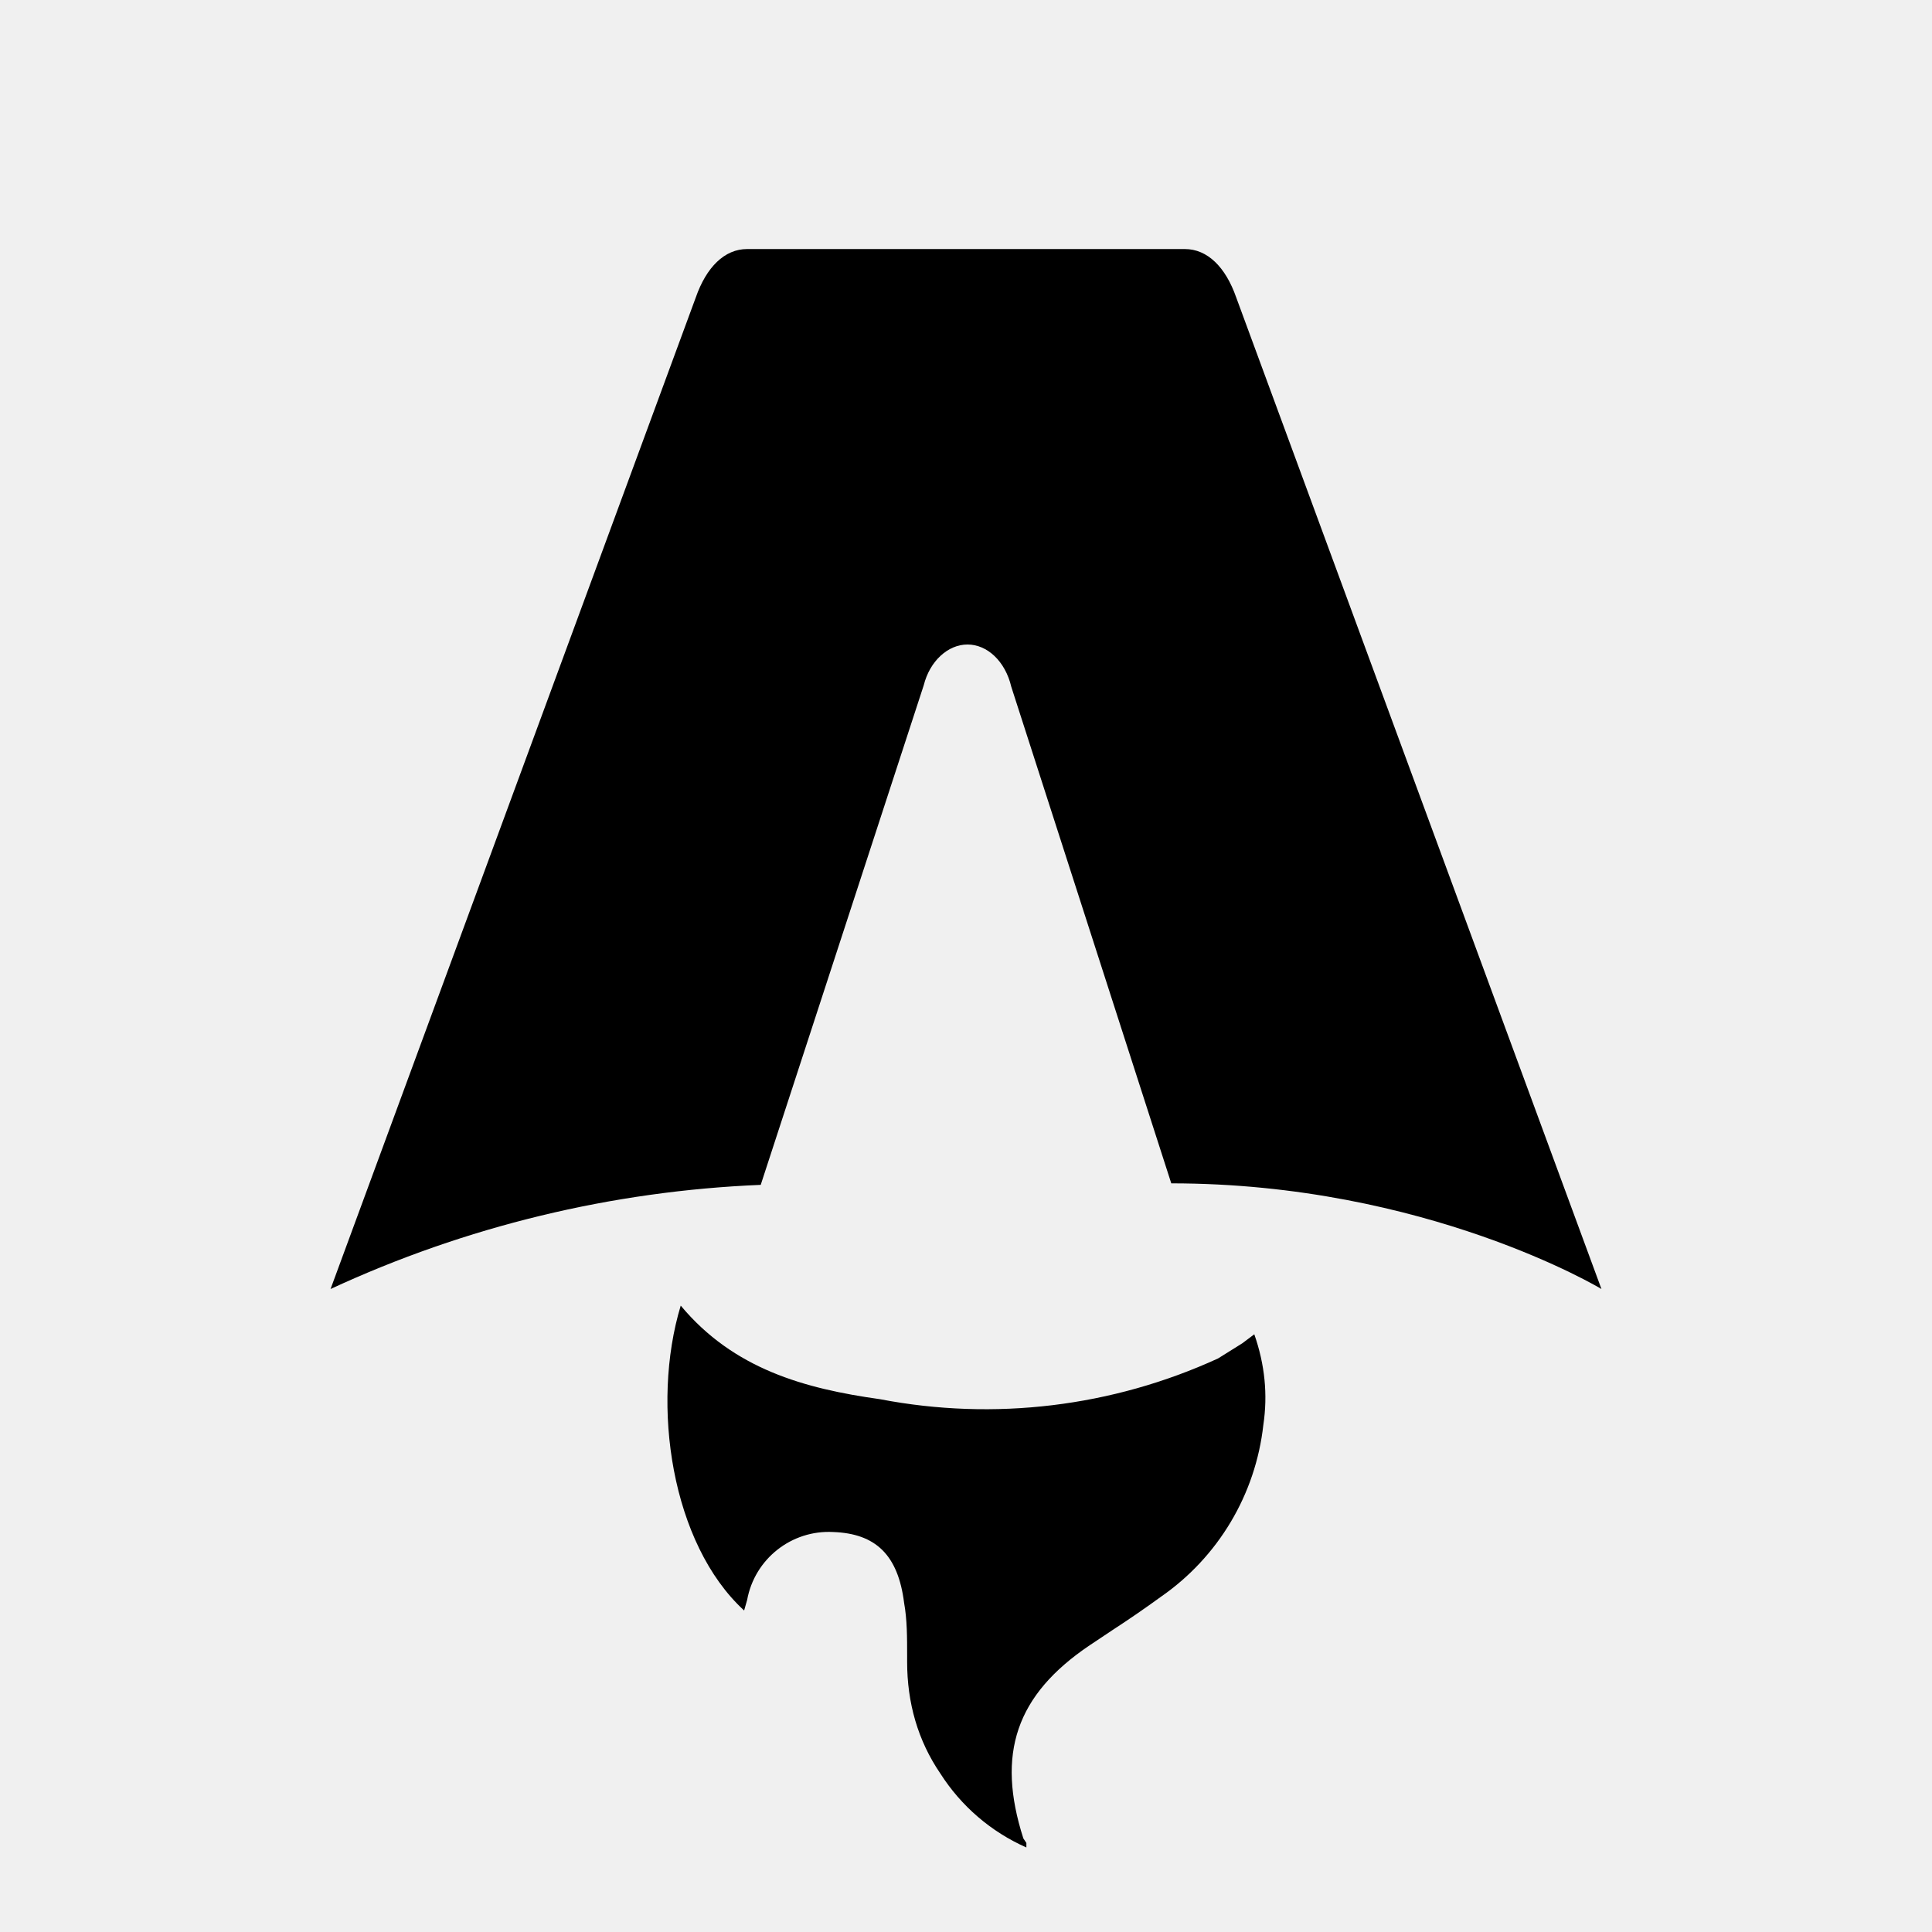
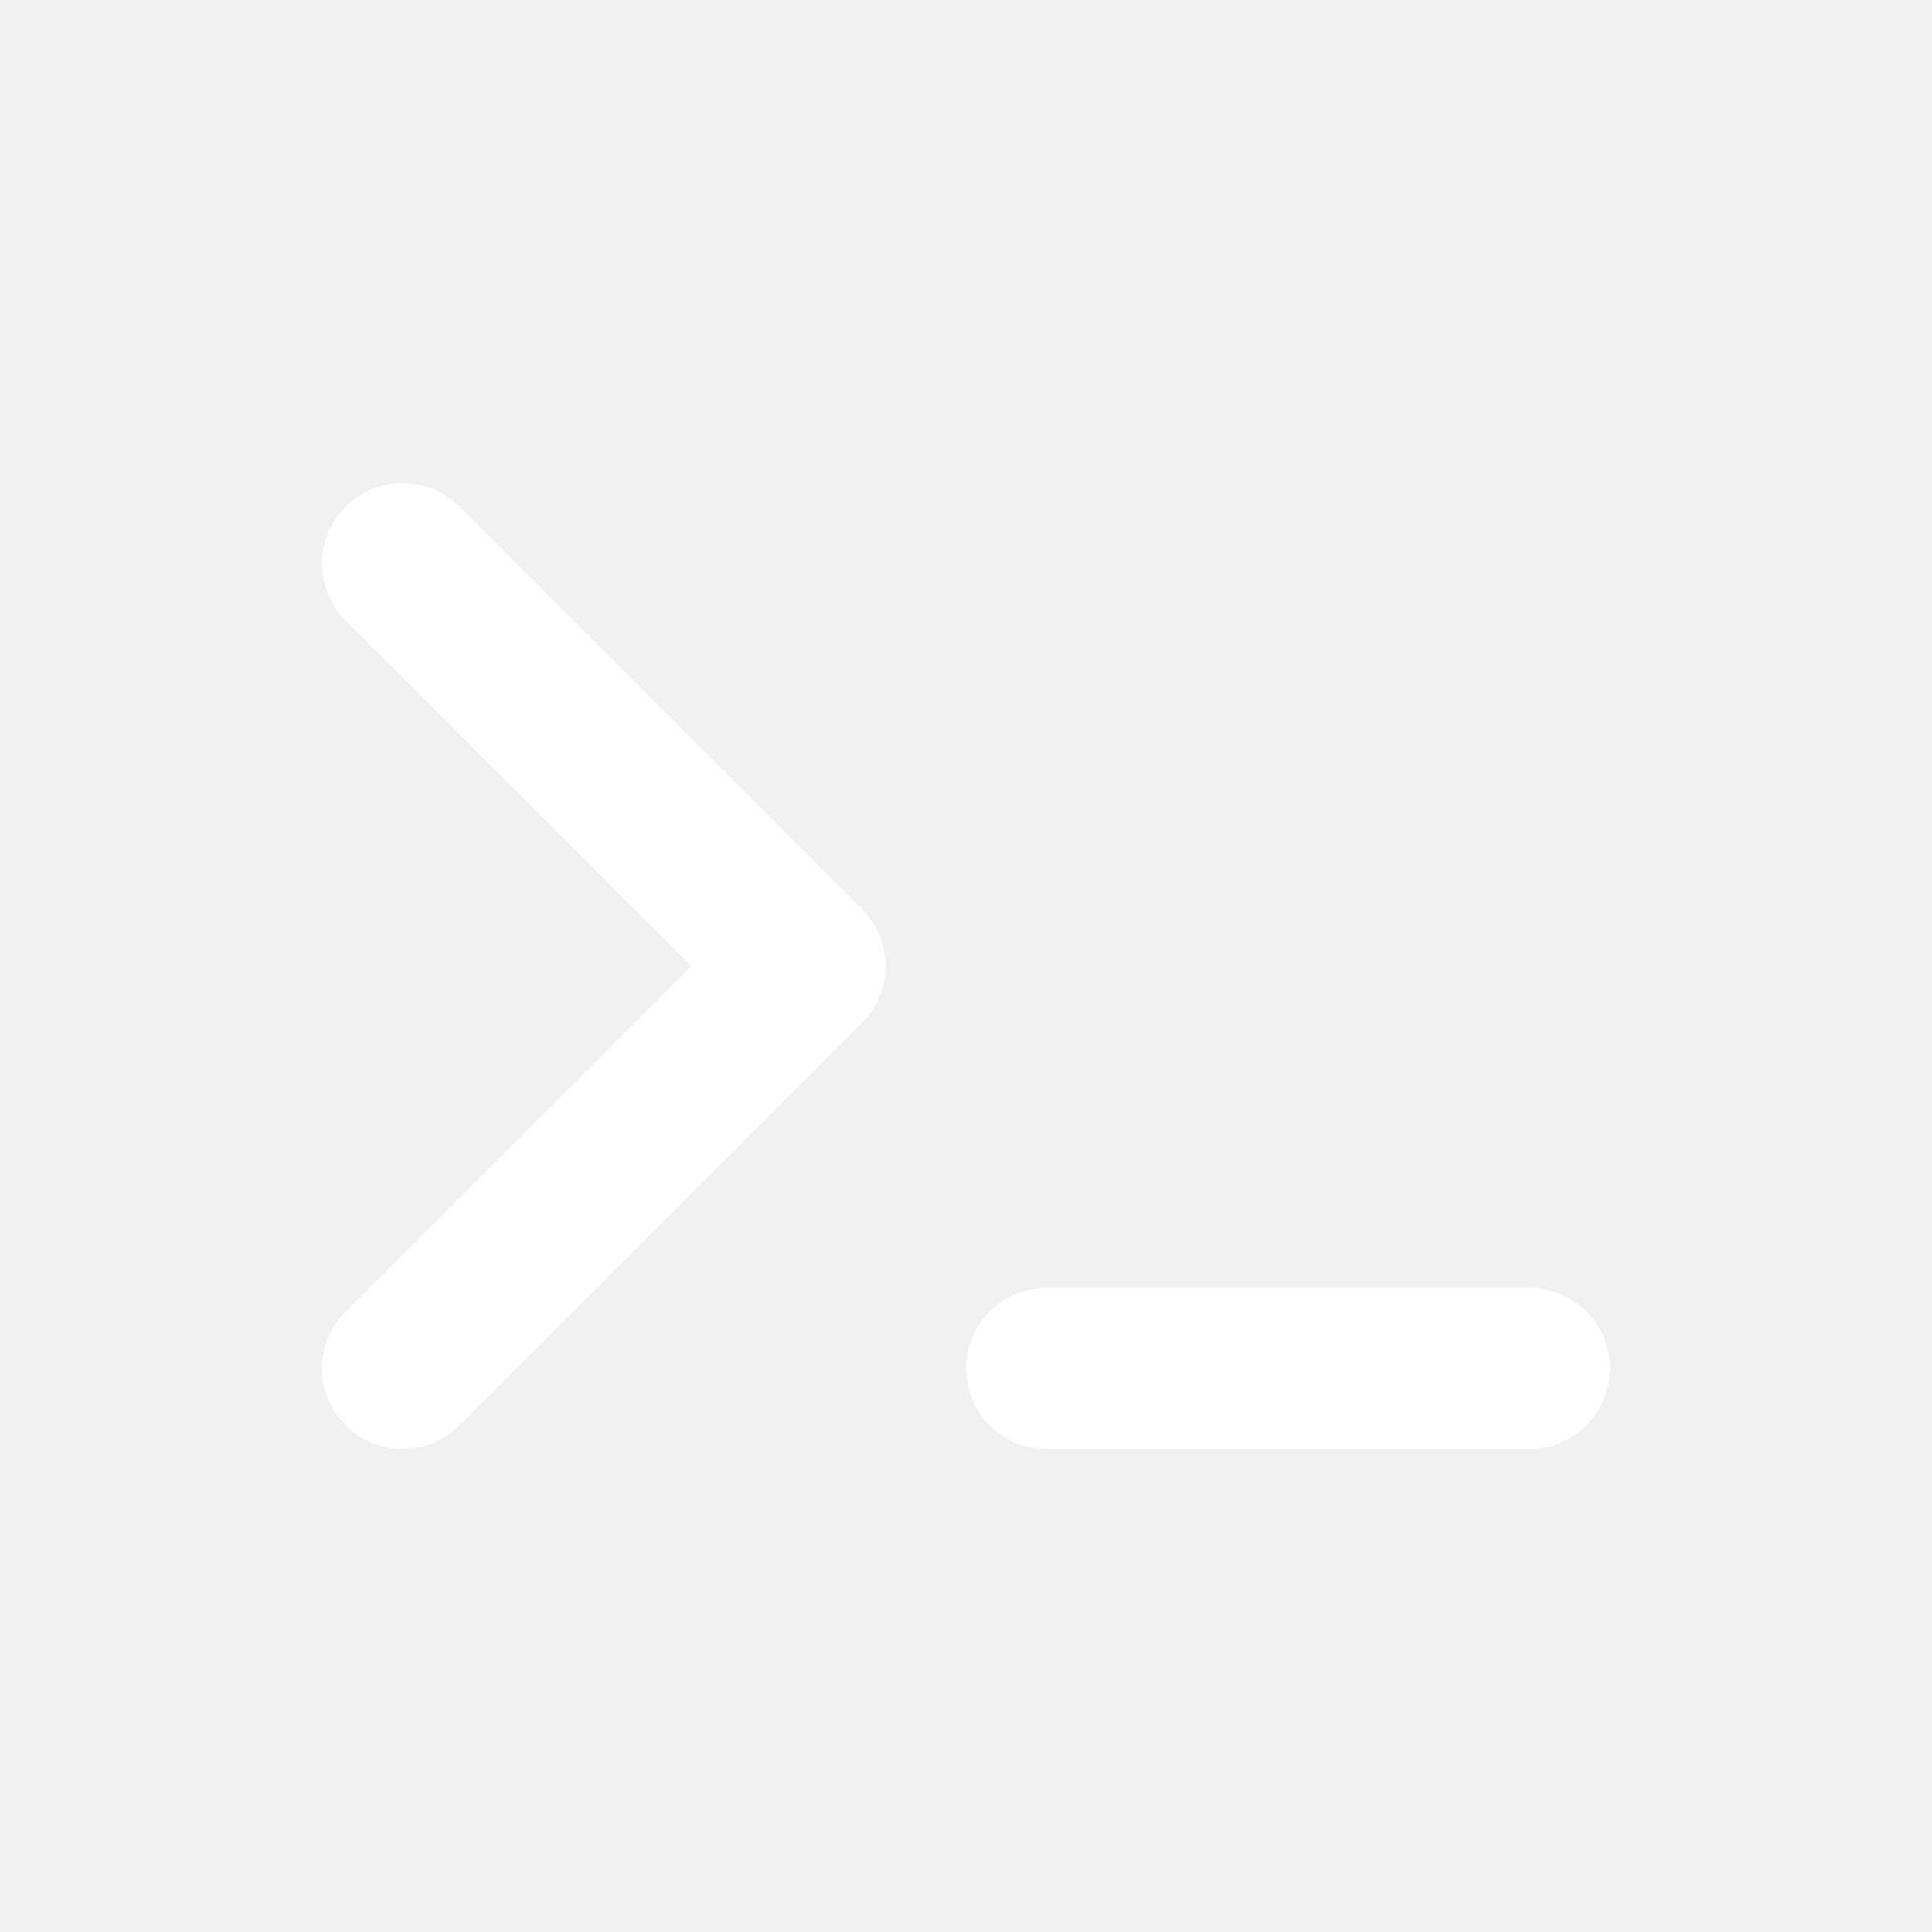
- <svg xmlns="http://www.w3.org/2000/svg" fill="none" viewBox="0 0 128 128">
-   <path d="M50.4 78.5a75.1 75.1 0 0 0-28.5 6.9l24.2-65.7c.7-2 1.9-3.2 3.4-3.2h29c1.5 0 2.7 1.2 3.4 3.2l24.2 65.7s-11.6-7-28.5-7L67 45.5c-.4-1.7-1.6-2.8-2.9-2.8-1.3 0-2.5 1.1-2.9 2.7L50.4 78.5Zm-1.1 28.2Zm-4.2-20.2c-2 6.6-.6 15.8 4.2 20.2a17.5 17.5 0 0 1 .2-.7 5.5 5.5 0 0 1 5.7-4.5c2.8.1 4.3 1.5 4.7 4.7.2 1.1.2 2.3.2 3.5v.4c0 2.7.7 5.2 2.2 7.4a13 13 0 0 0 5.7 4.9v-.3l-.2-.3c-1.8-5.6-.5-9.5 4.4-12.8l1.5-1a73 73 0 0 0 3.2-2.2 16 16 0 0 0 6.8-11.4c.3-2 .1-4-.6-6l-.8.6-1.6 1a37 37 0 0 1-22.4 2.7c-5-.7-9.7-2-13.2-6.2Z" />
-   <style>
-         path { fill: #000; }
-         @media (prefers-color-scheme: dark) {
-             path { fill: #FFF; }
-         }
-     </style>
+ <svg xmlns="http://www.w3.org/2000/svg" width="24" height="24" viewBox="0 0 24 24" fill="none" stroke="#ffffff" stroke-width="2" stroke-linecap="round" stroke-linejoin="round" class="icon icon-tabler icons-tabler-outline icon-tabler-prompt">
+   <path stroke="none" d="M0 0h24v24H0z" fill="none" />
+   <path d="M5 7l5 5l-5 5" />
+   <path d="M13 17l6 0" />
</svg>
